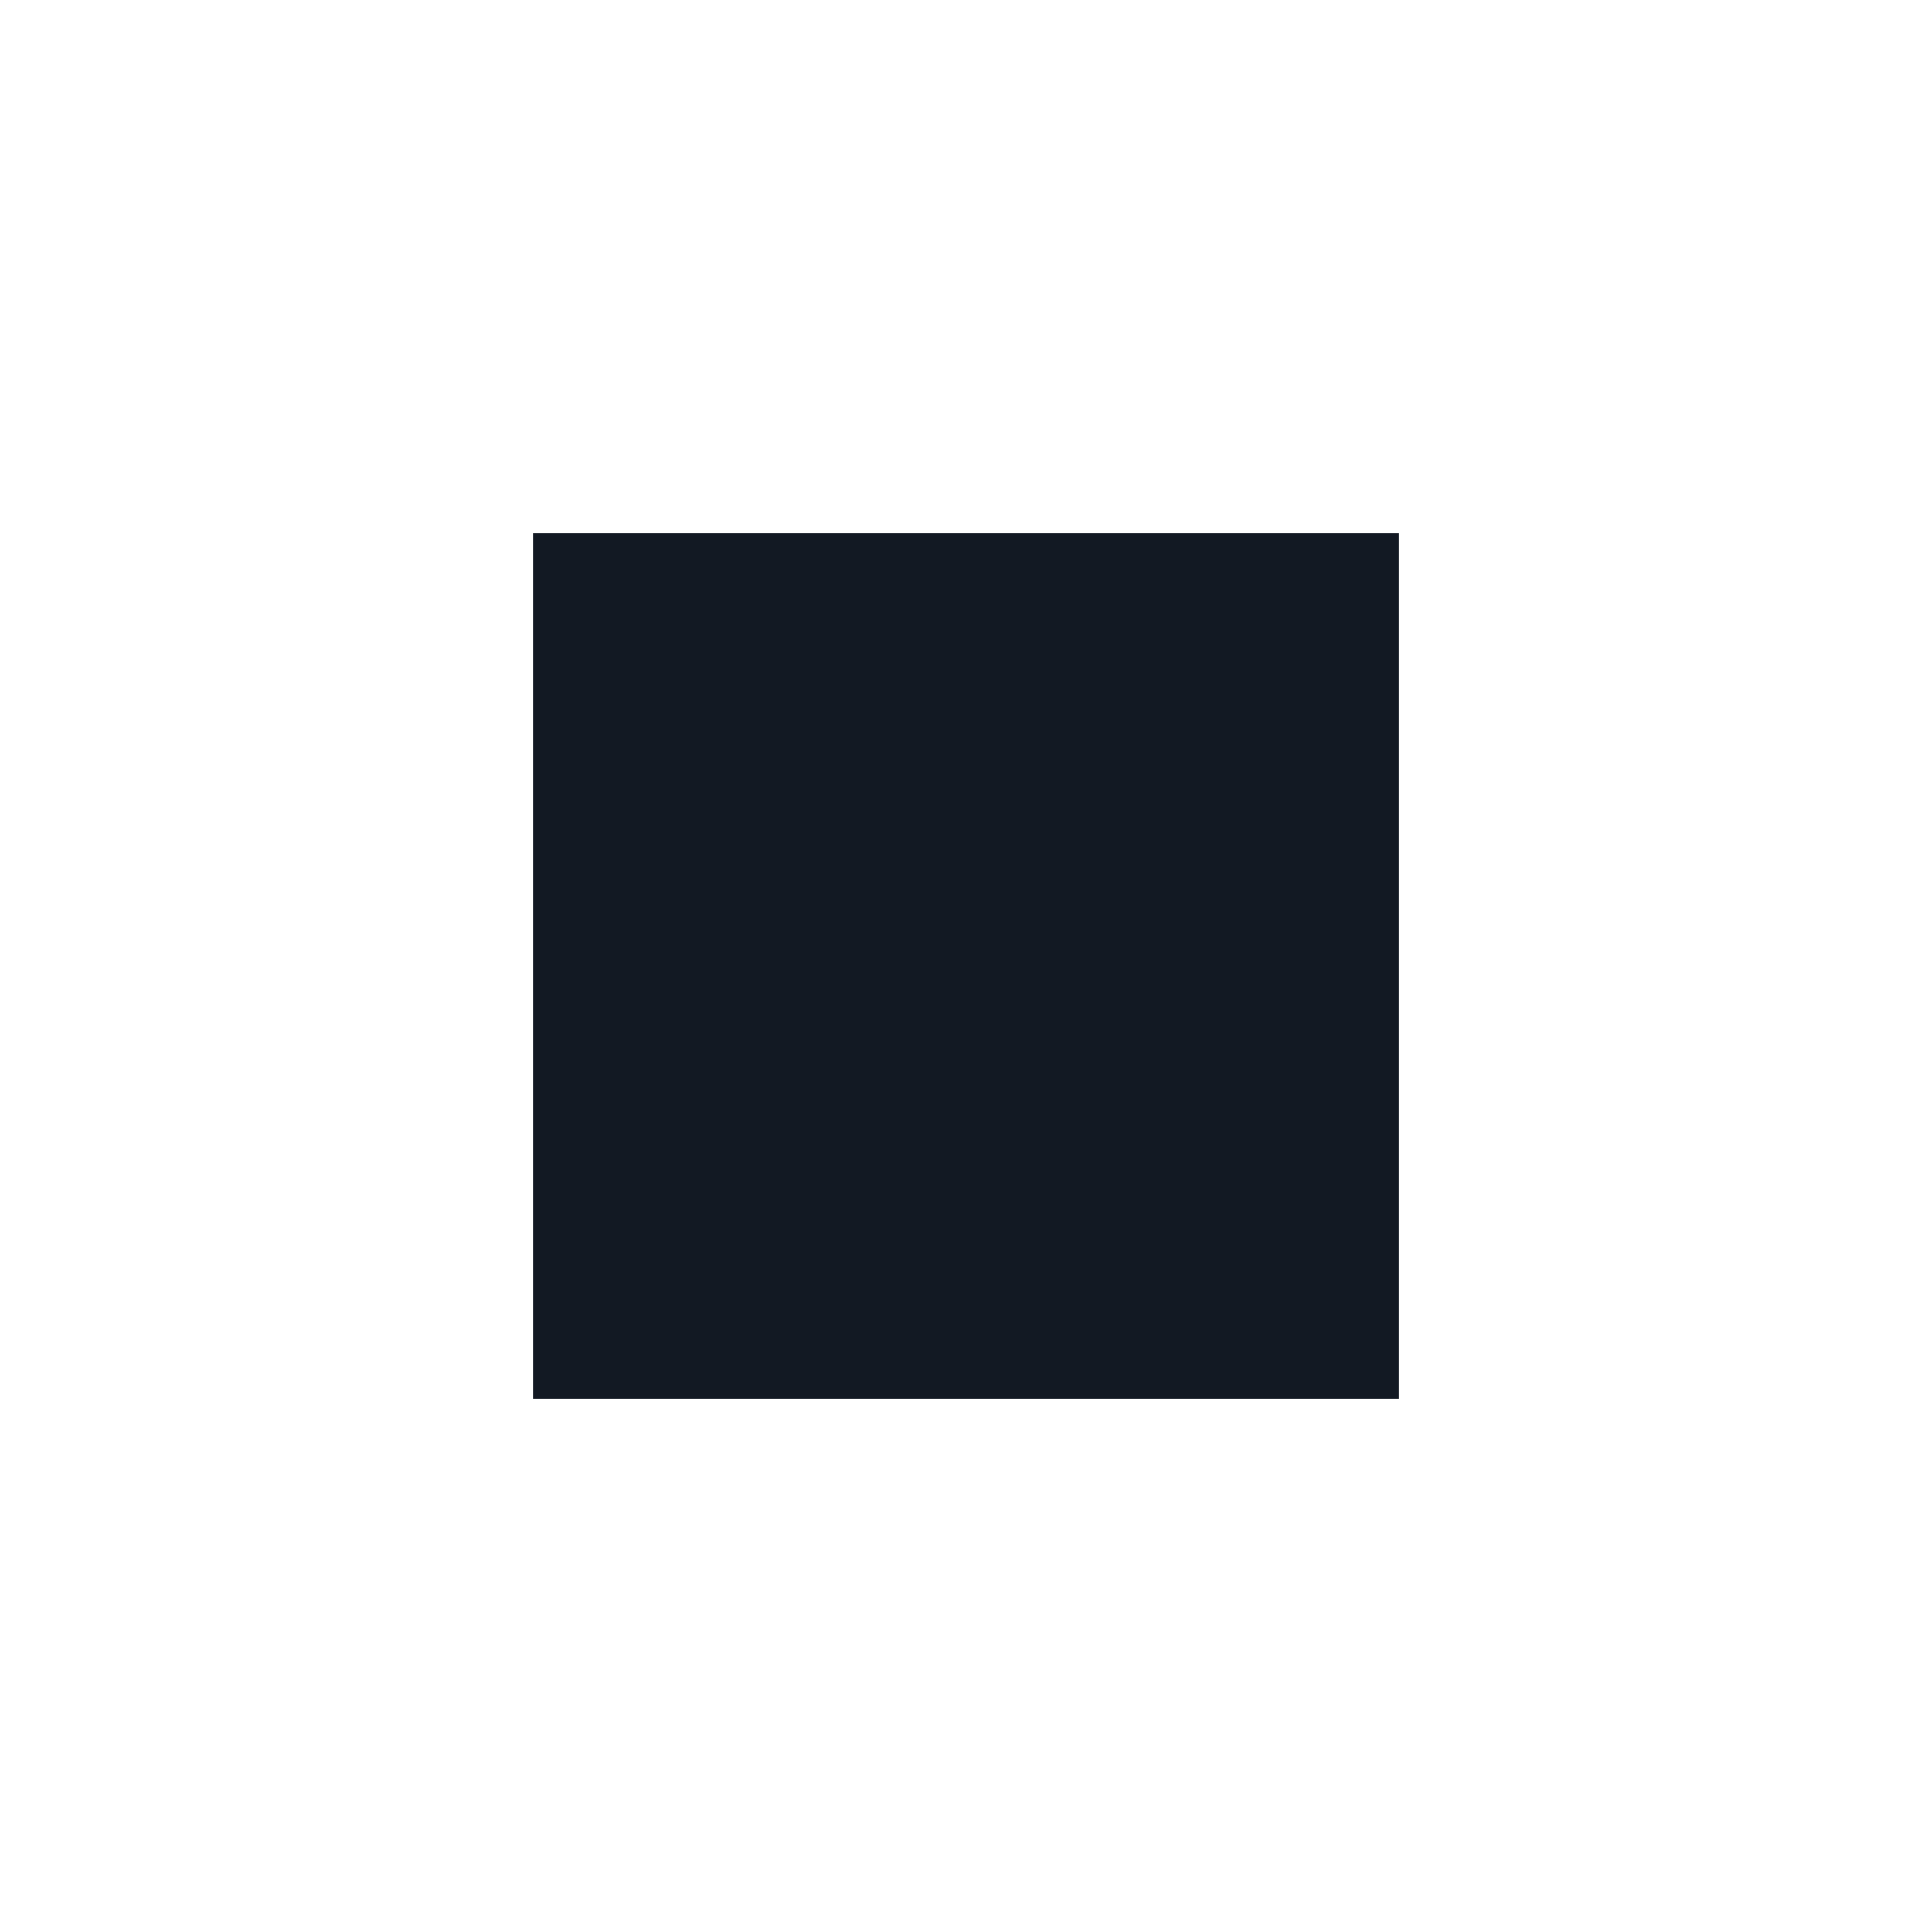
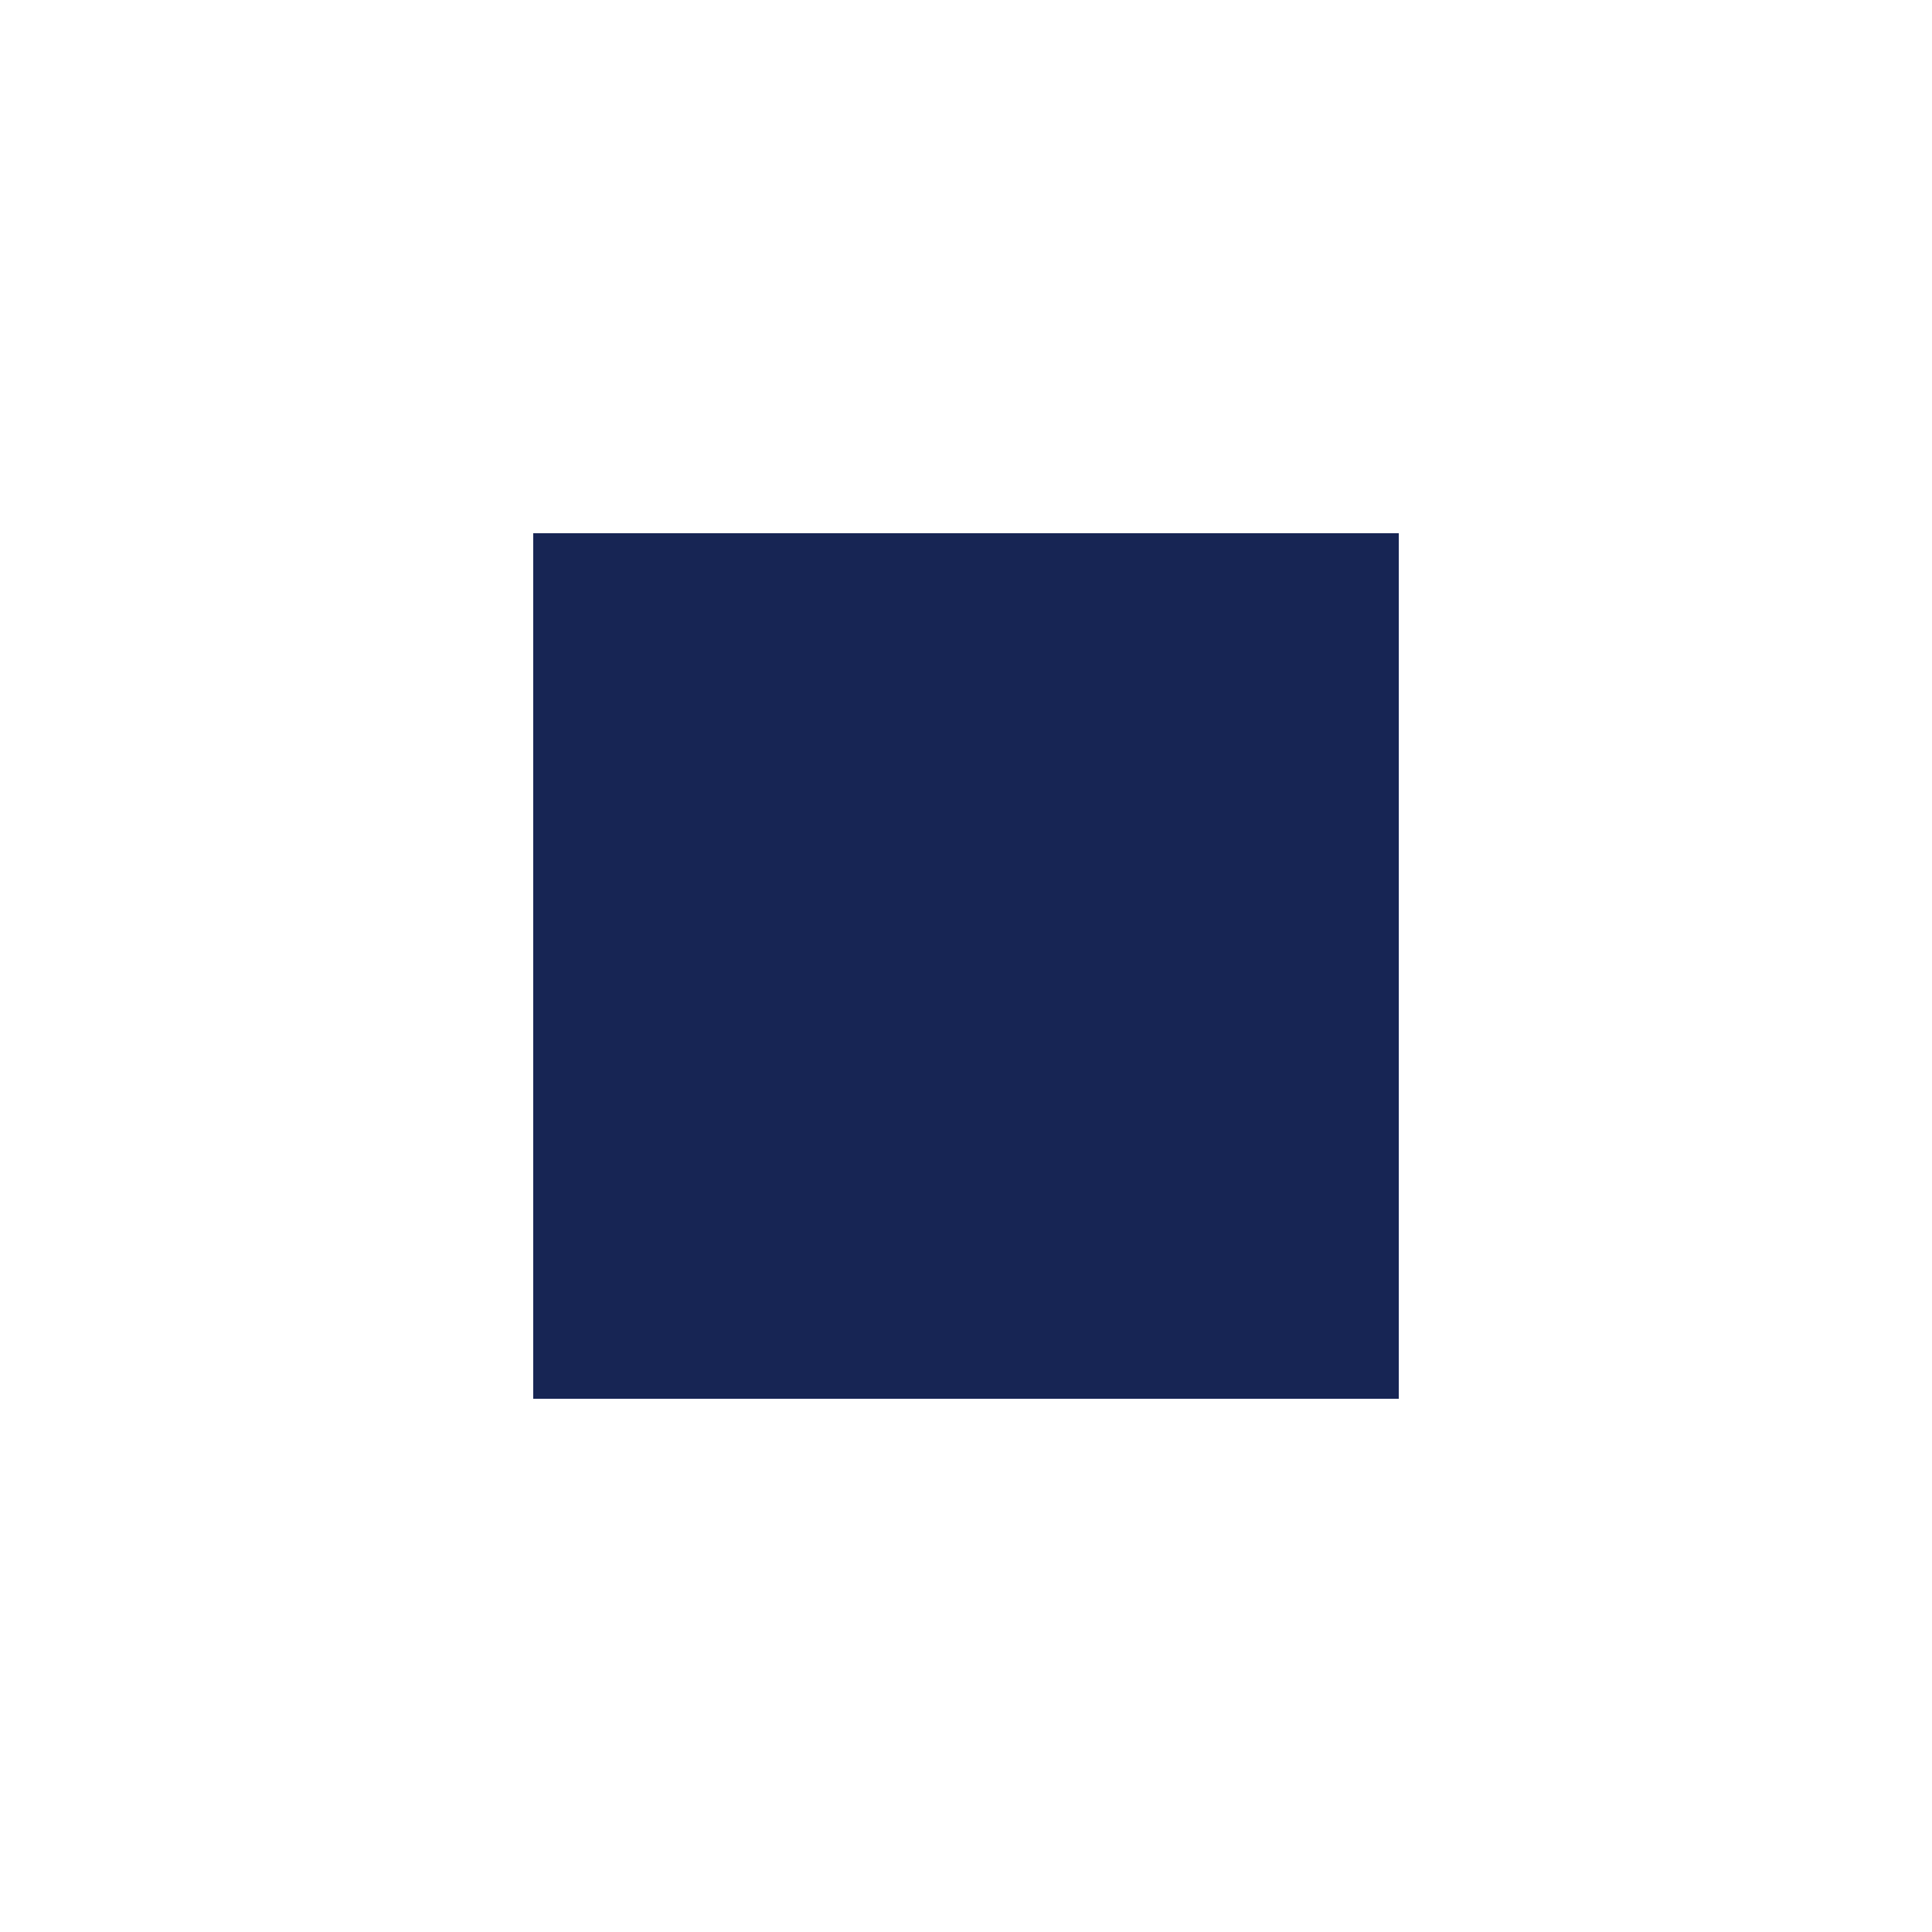
<svg xmlns="http://www.w3.org/2000/svg" width="800px" height="800px" viewBox="0 0 25 25" fill="none">
-   <rect x="7.5" y="7.5" width="10" height="10" fill="#121923" stroke="#121923" stroke-width="1.2" />
+   <rect x="7.5" y="7.5" width="10" height="10" fill="#172554" stroke="#172554" stroke-width="1.2" />
</svg>
